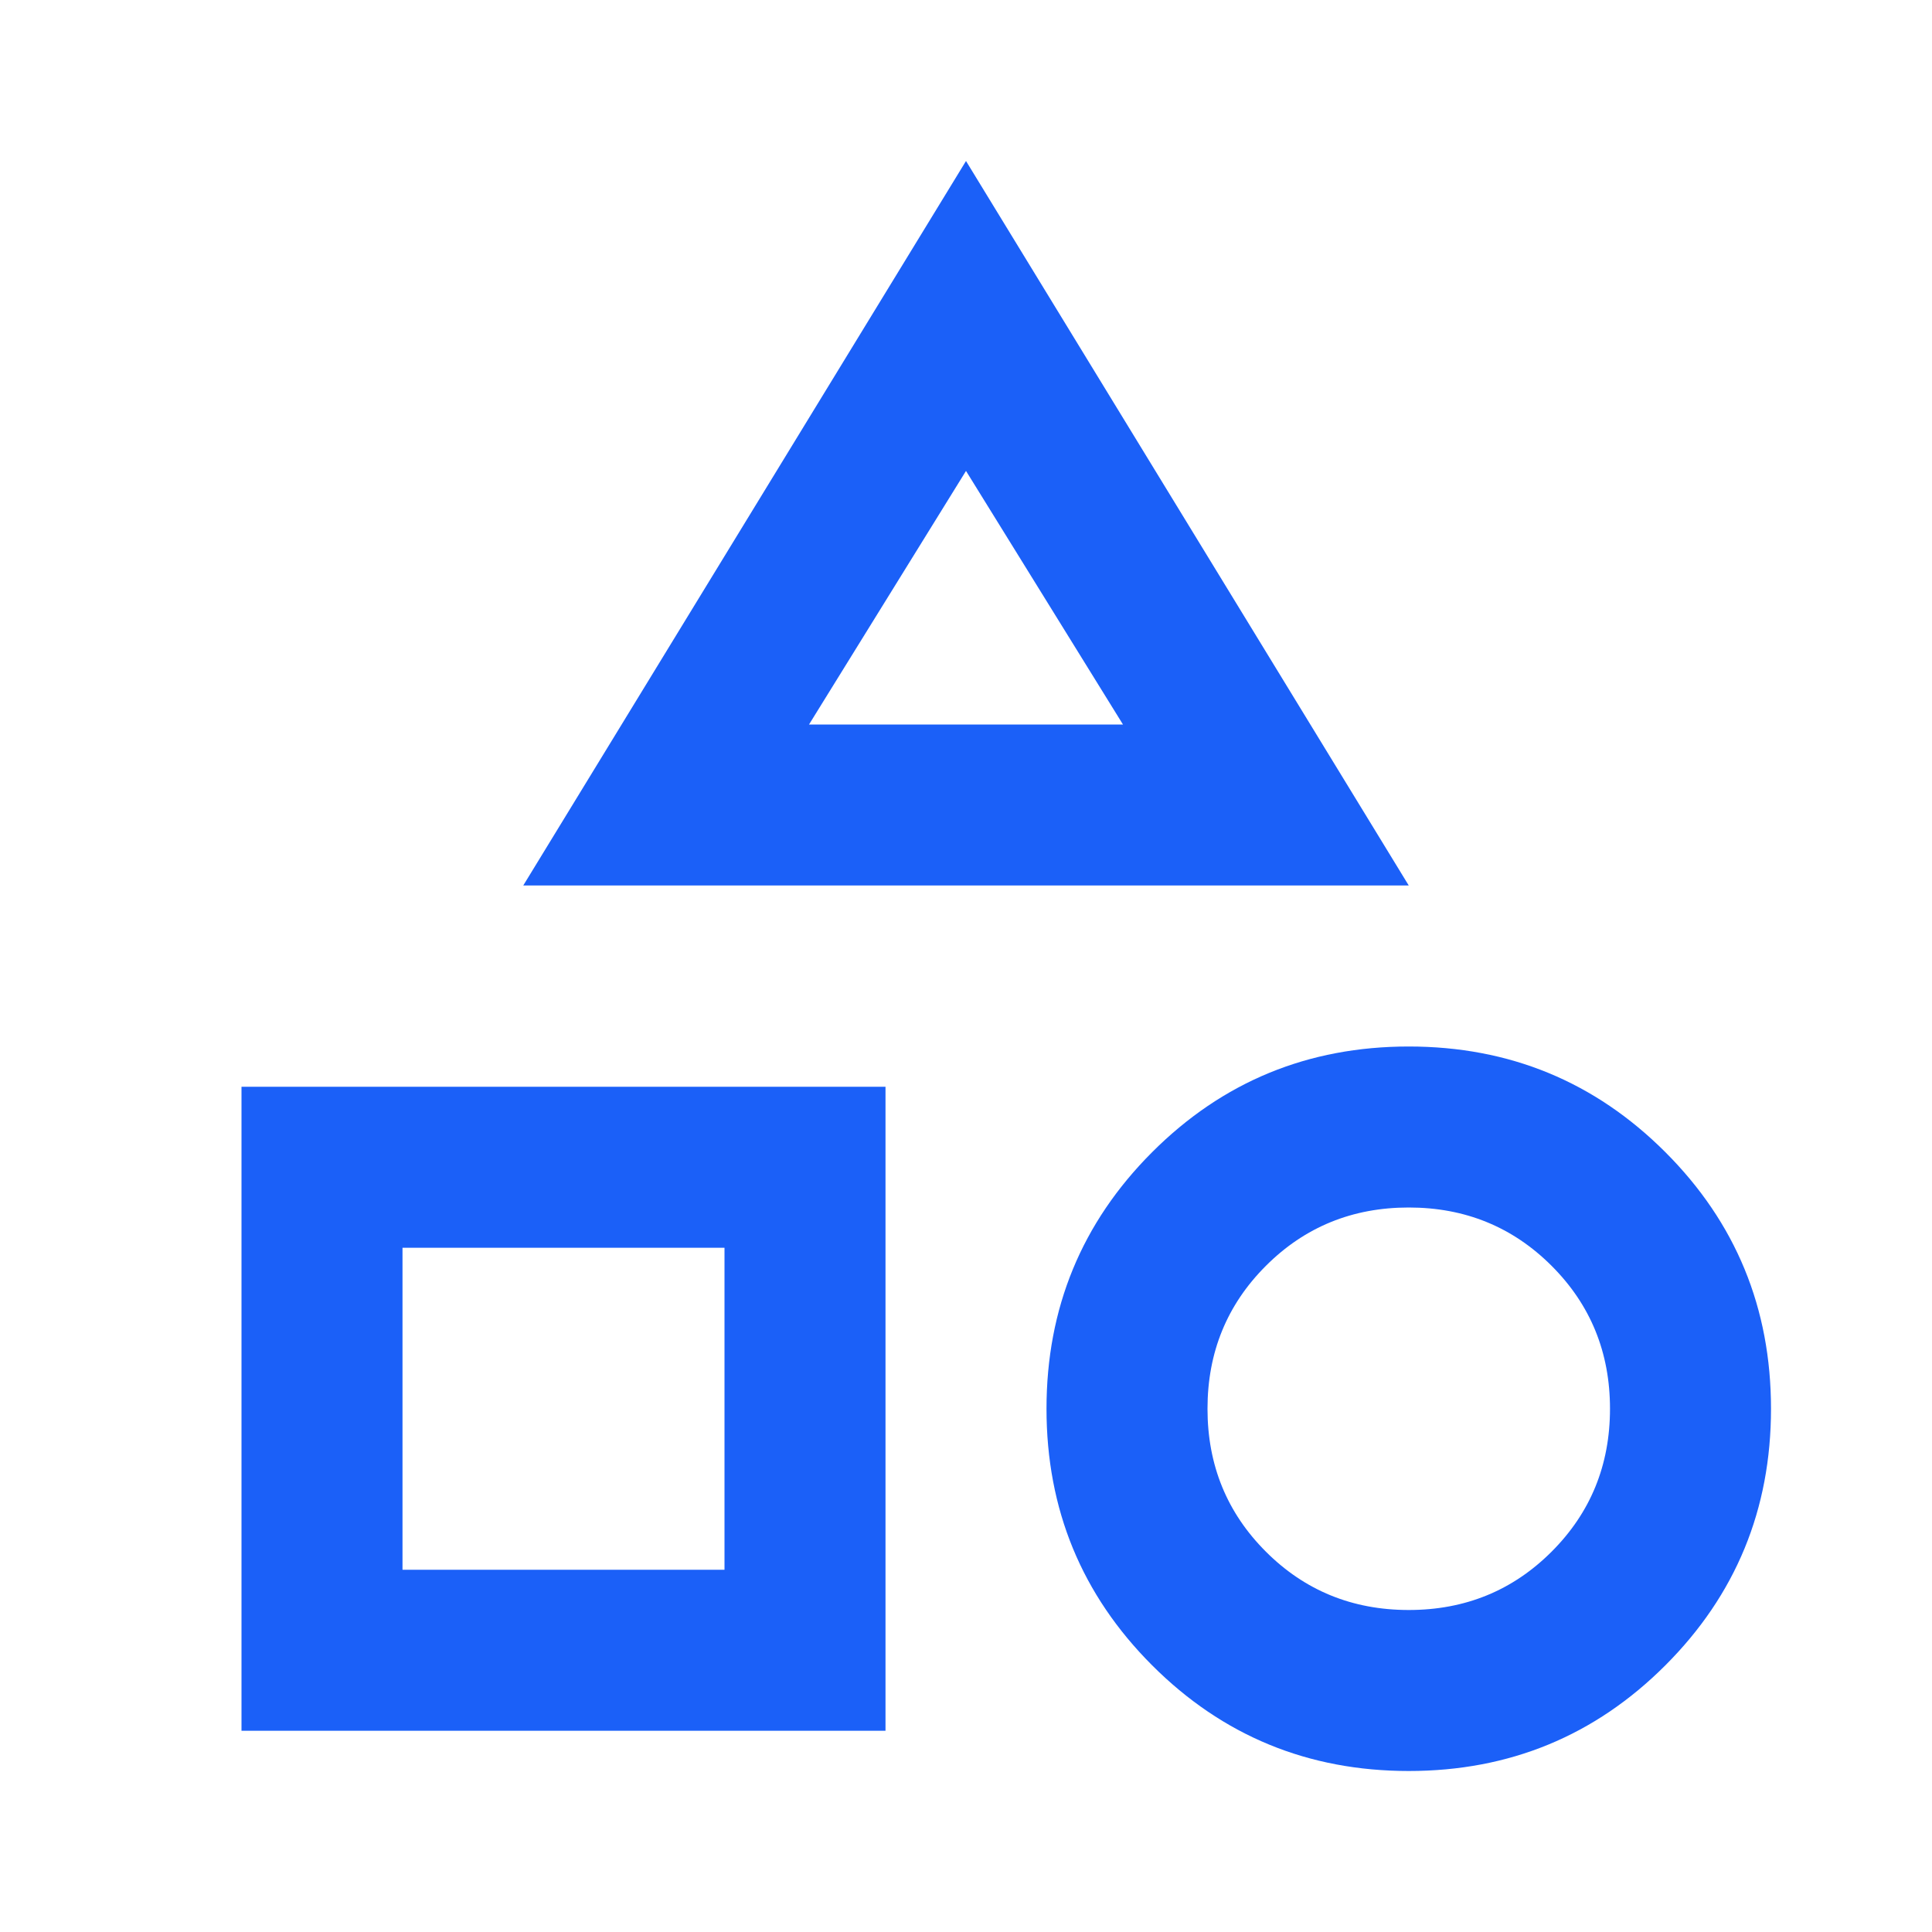
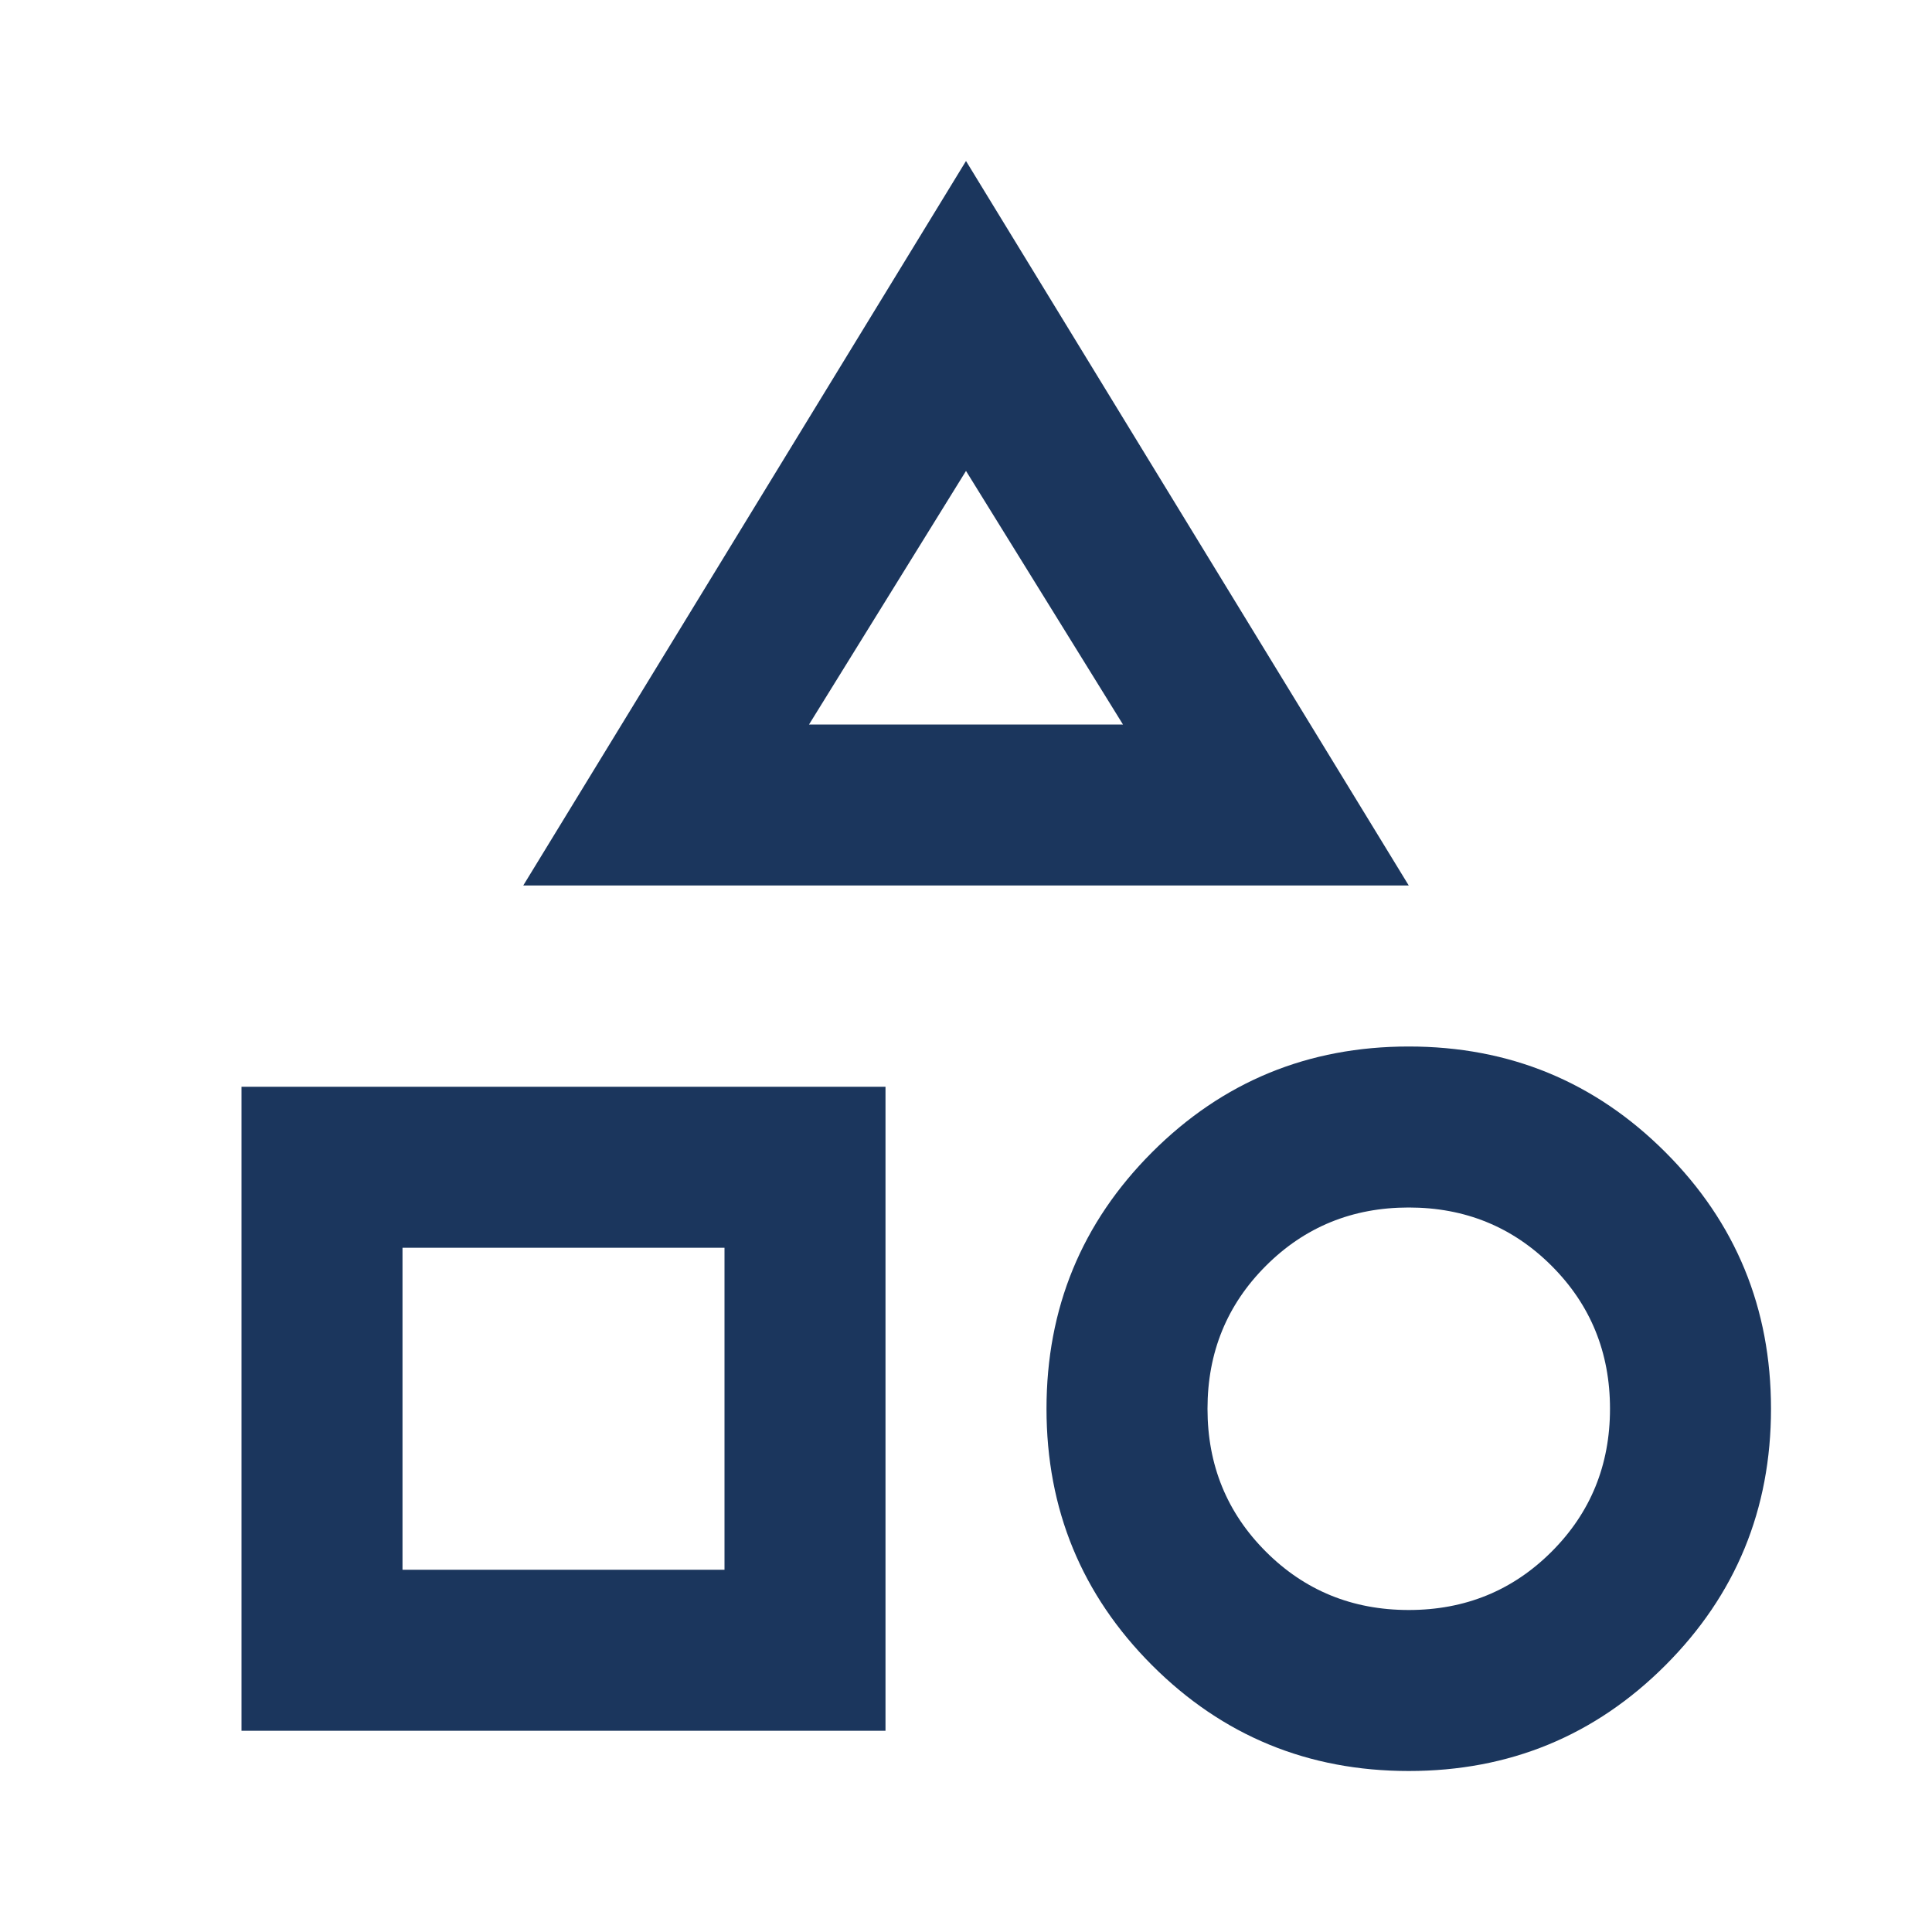
- <svg xmlns="http://www.w3.org/2000/svg" height="24px" viewBox="0 -960 960 960" width="24px" fill="#1B60F8">
+ <svg xmlns="http://www.w3.org/2000/svg" height="24px" viewBox="0 -960 960 960" width="24px" fill="#1B365D">
  <path d="m260-520 220-360 220 360H260ZM700-80q-75 0-127.5-52.5T520-260q0-75 52.5-127.5T700-440q75 0 127.5 52.5T880-260q0 75-52.5 127.5T700-80Zm-580-20v-320h320v320H120Zm580-60q42 0 71-29t29-71q0-42-29-71t-71-29q-42 0-71 29t-29 71q0 42 29 71t71 29Zm-500-20h160v-160H200v160Zm202-420h156l-78-126-78 126Zm78 0ZM360-340Zm340 80Z" />
</svg>
